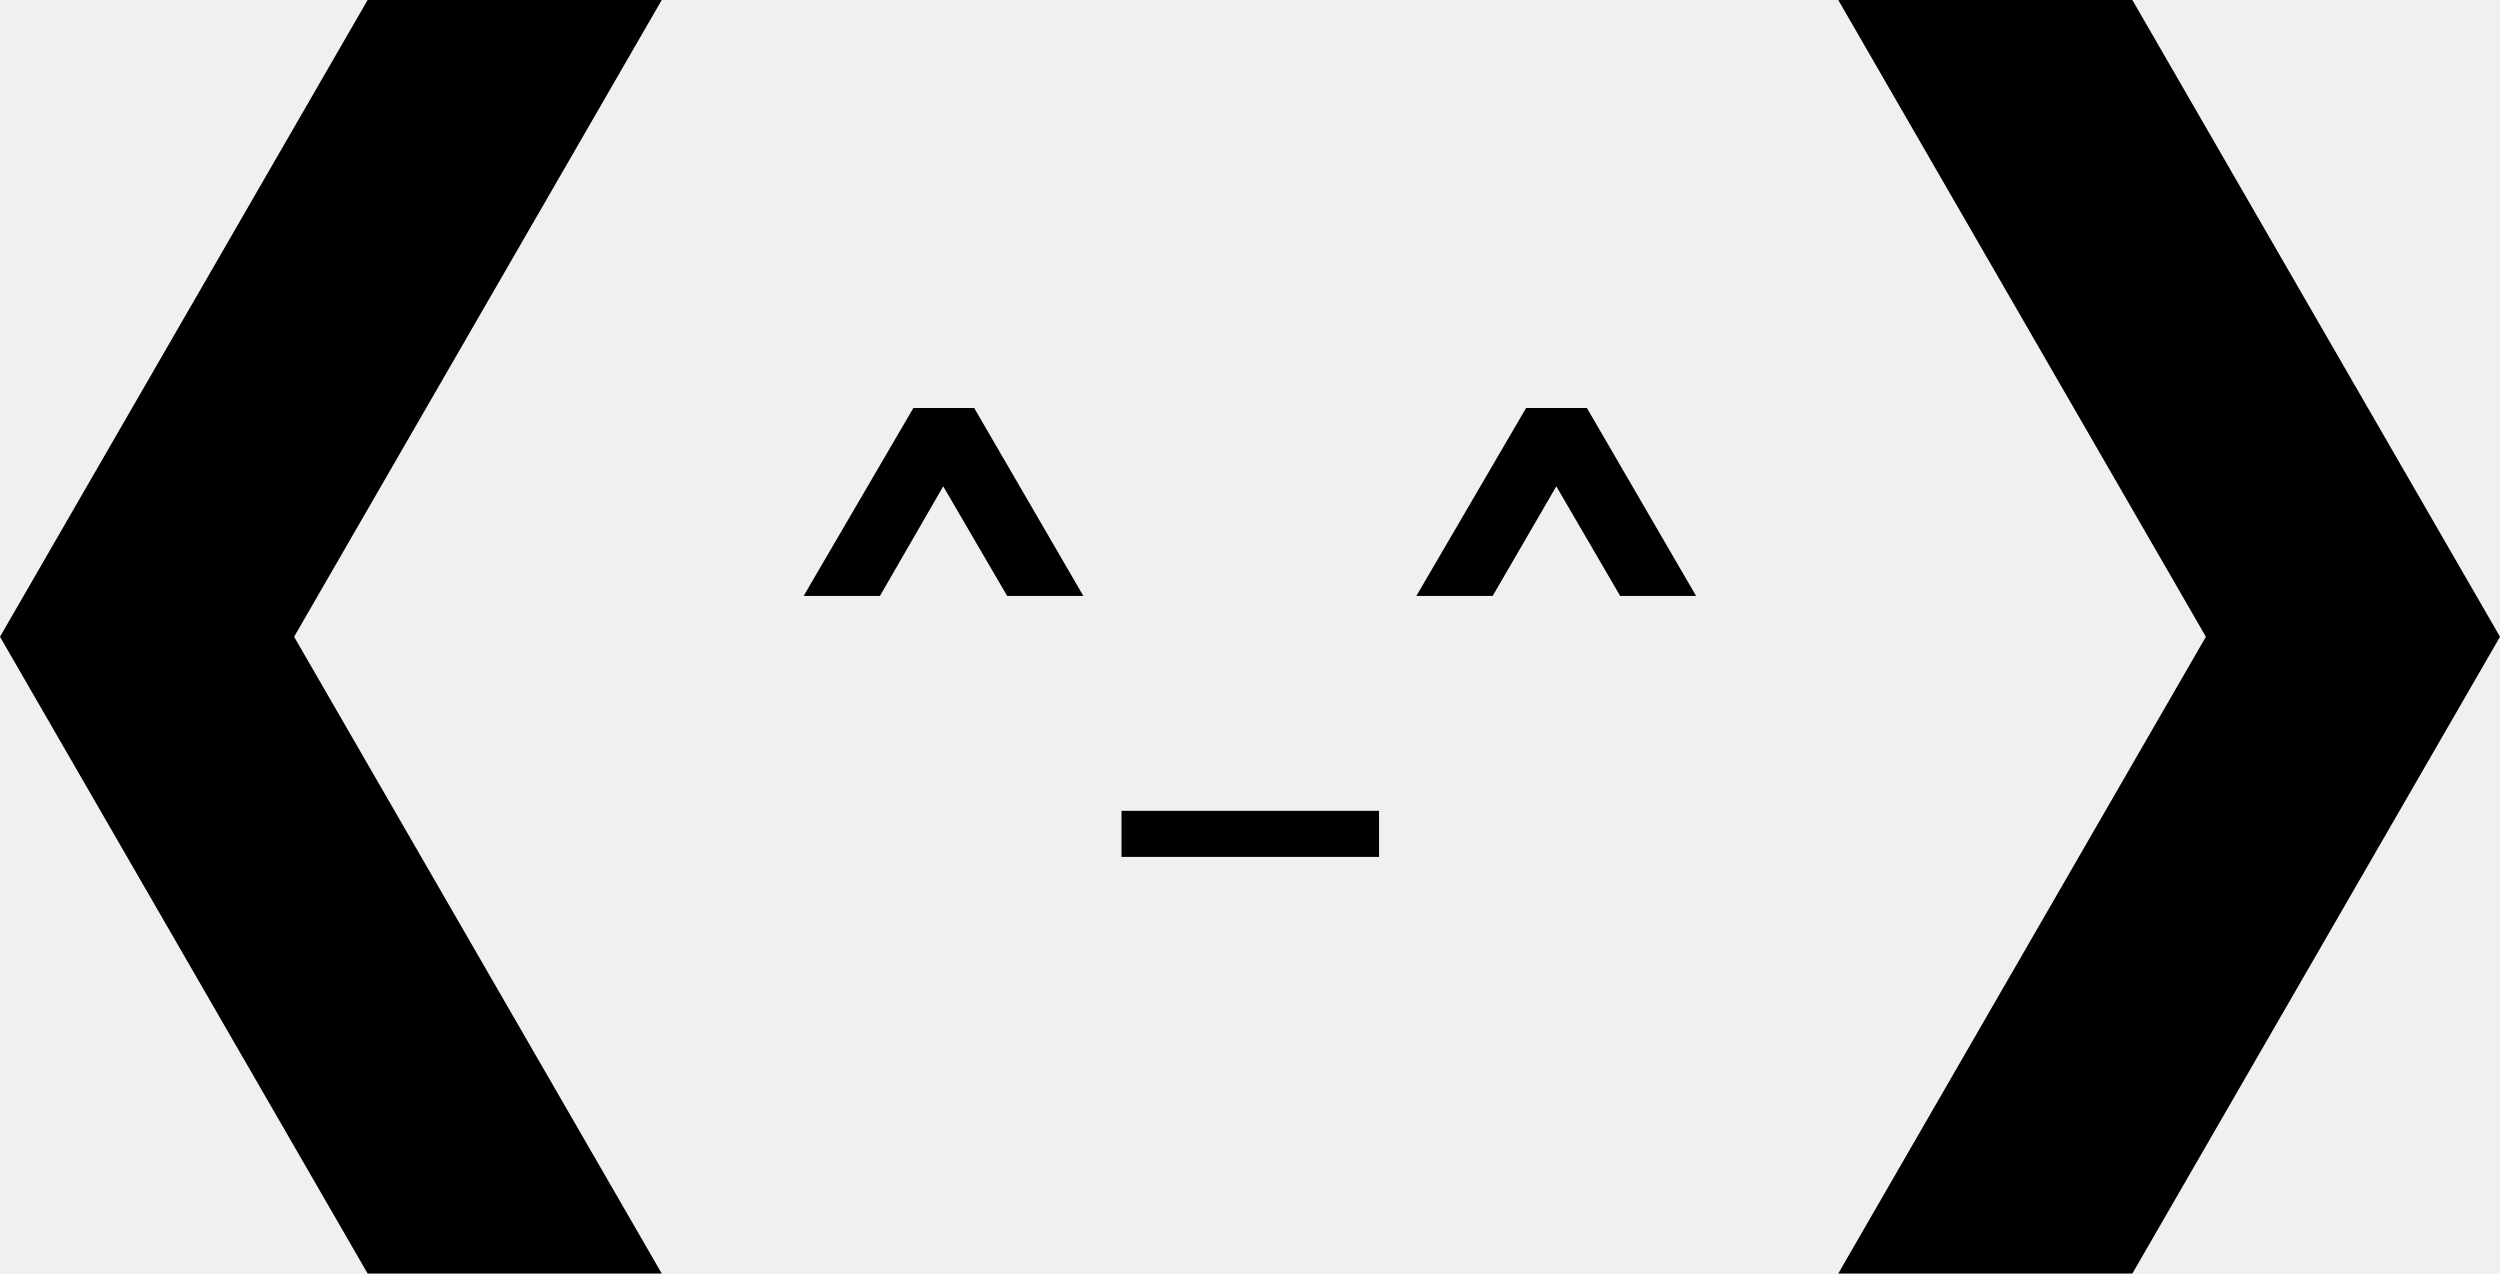
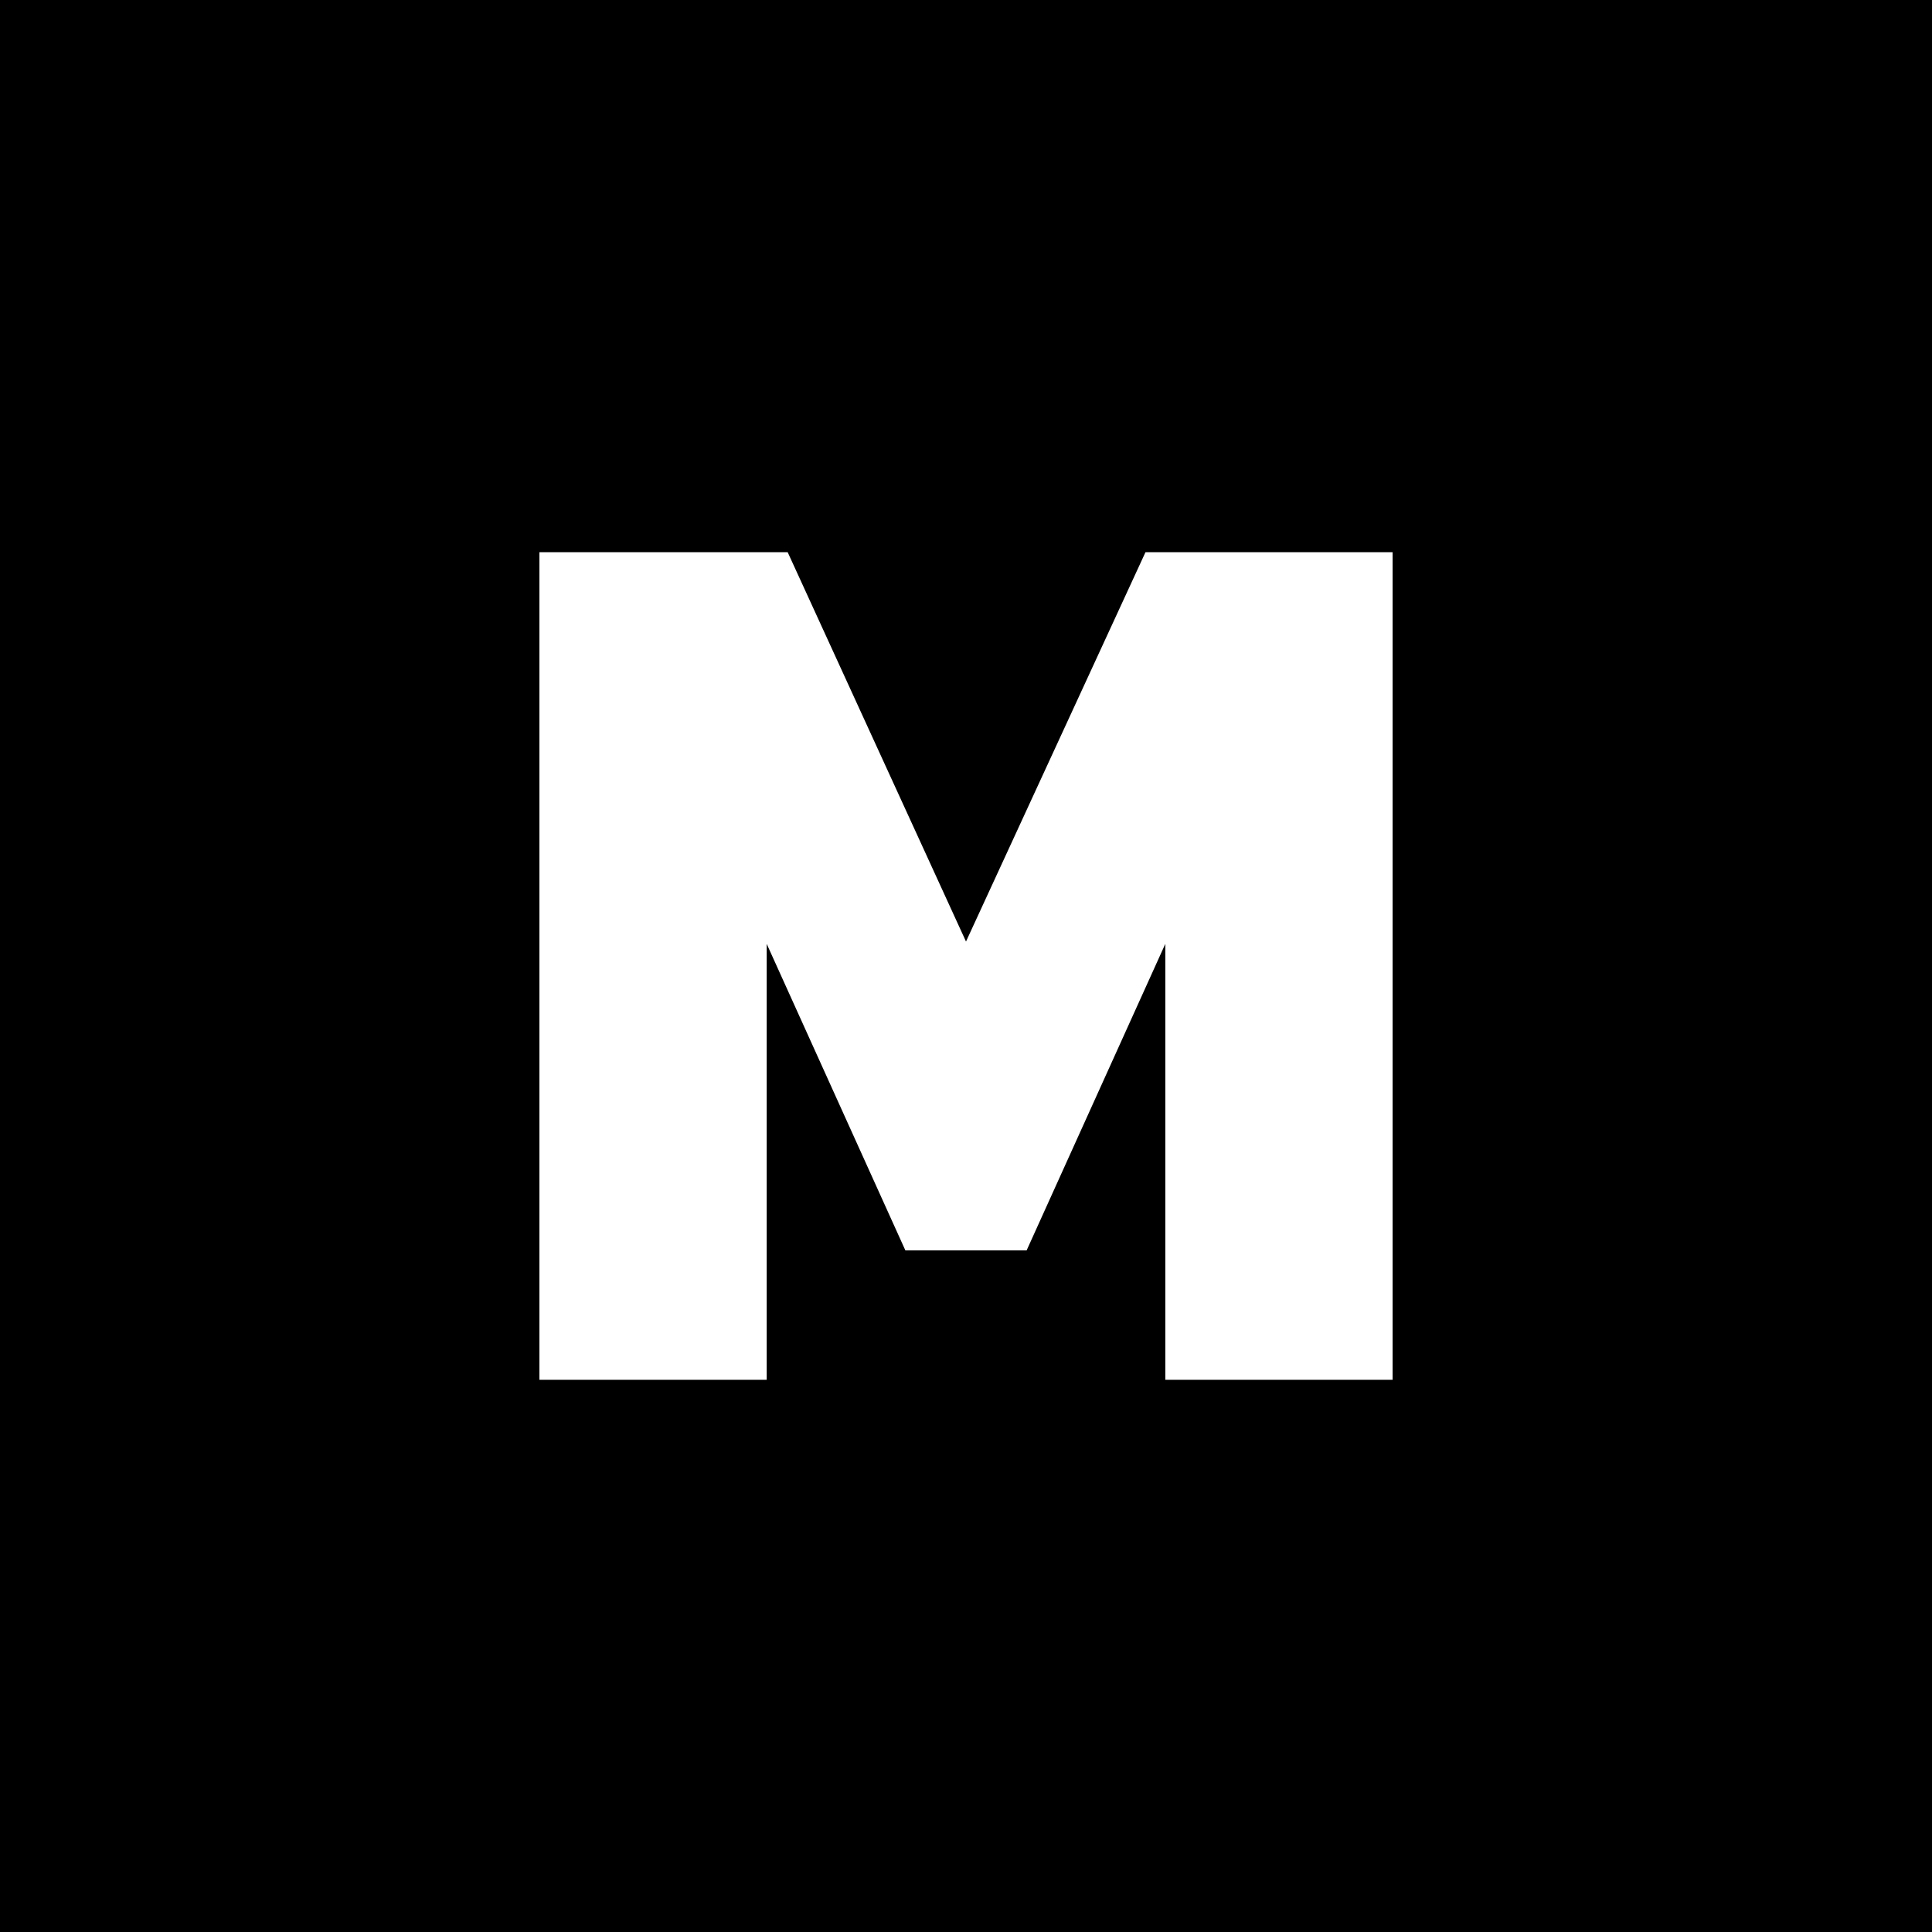
- <svg xmlns="http://www.w3.org/2000/svg" viewBox="0 0 271.33 138.22">
+ <svg xmlns="http://www.w3.org/2000/svg" viewBox="0 0 500 500">
+   <defs>
+     <style>.cls-1{fill:#fff;}</style>
+   </defs>
  <g id="Layer_2" data-name="Layer 2">
    <g id="Layer_1-2" data-name="Layer 1">
-       <path d="M109.31,64.68l-6.94-11.9L95.5,64.68H87.22l11.91-20.4h6.6l11.85,20.4Z" />
-       <path d="M121.72,93v-5h27.95v5Z" />
-       <path d="M175.84,64.68l-6.93-11.9L162,64.68h-8.28l11.91-20.4h6.6l11.85,20.4Z" />
-       <polygon points="231.43 0 199.51 0 239.41 69.11 199.51 138.22 231.43 138.22 271.33 69.11 231.43 0" />
-       <polygon points="71.82 0 39.9 0 0 69.11 39.9 138.22 71.82 138.22 31.92 69.11 71.82 0" />
+       <rect width="500" height="500" />
+       <path class="cls-1" d="M301.58,357.09V244.27L265.69,323.6H234.31l-35.89-79.33V357.09H139.6V142.91h64.25L250,243.67l46.45-100.76H360.4V357.09Z" />
    </g>
  </g>
</svg>
